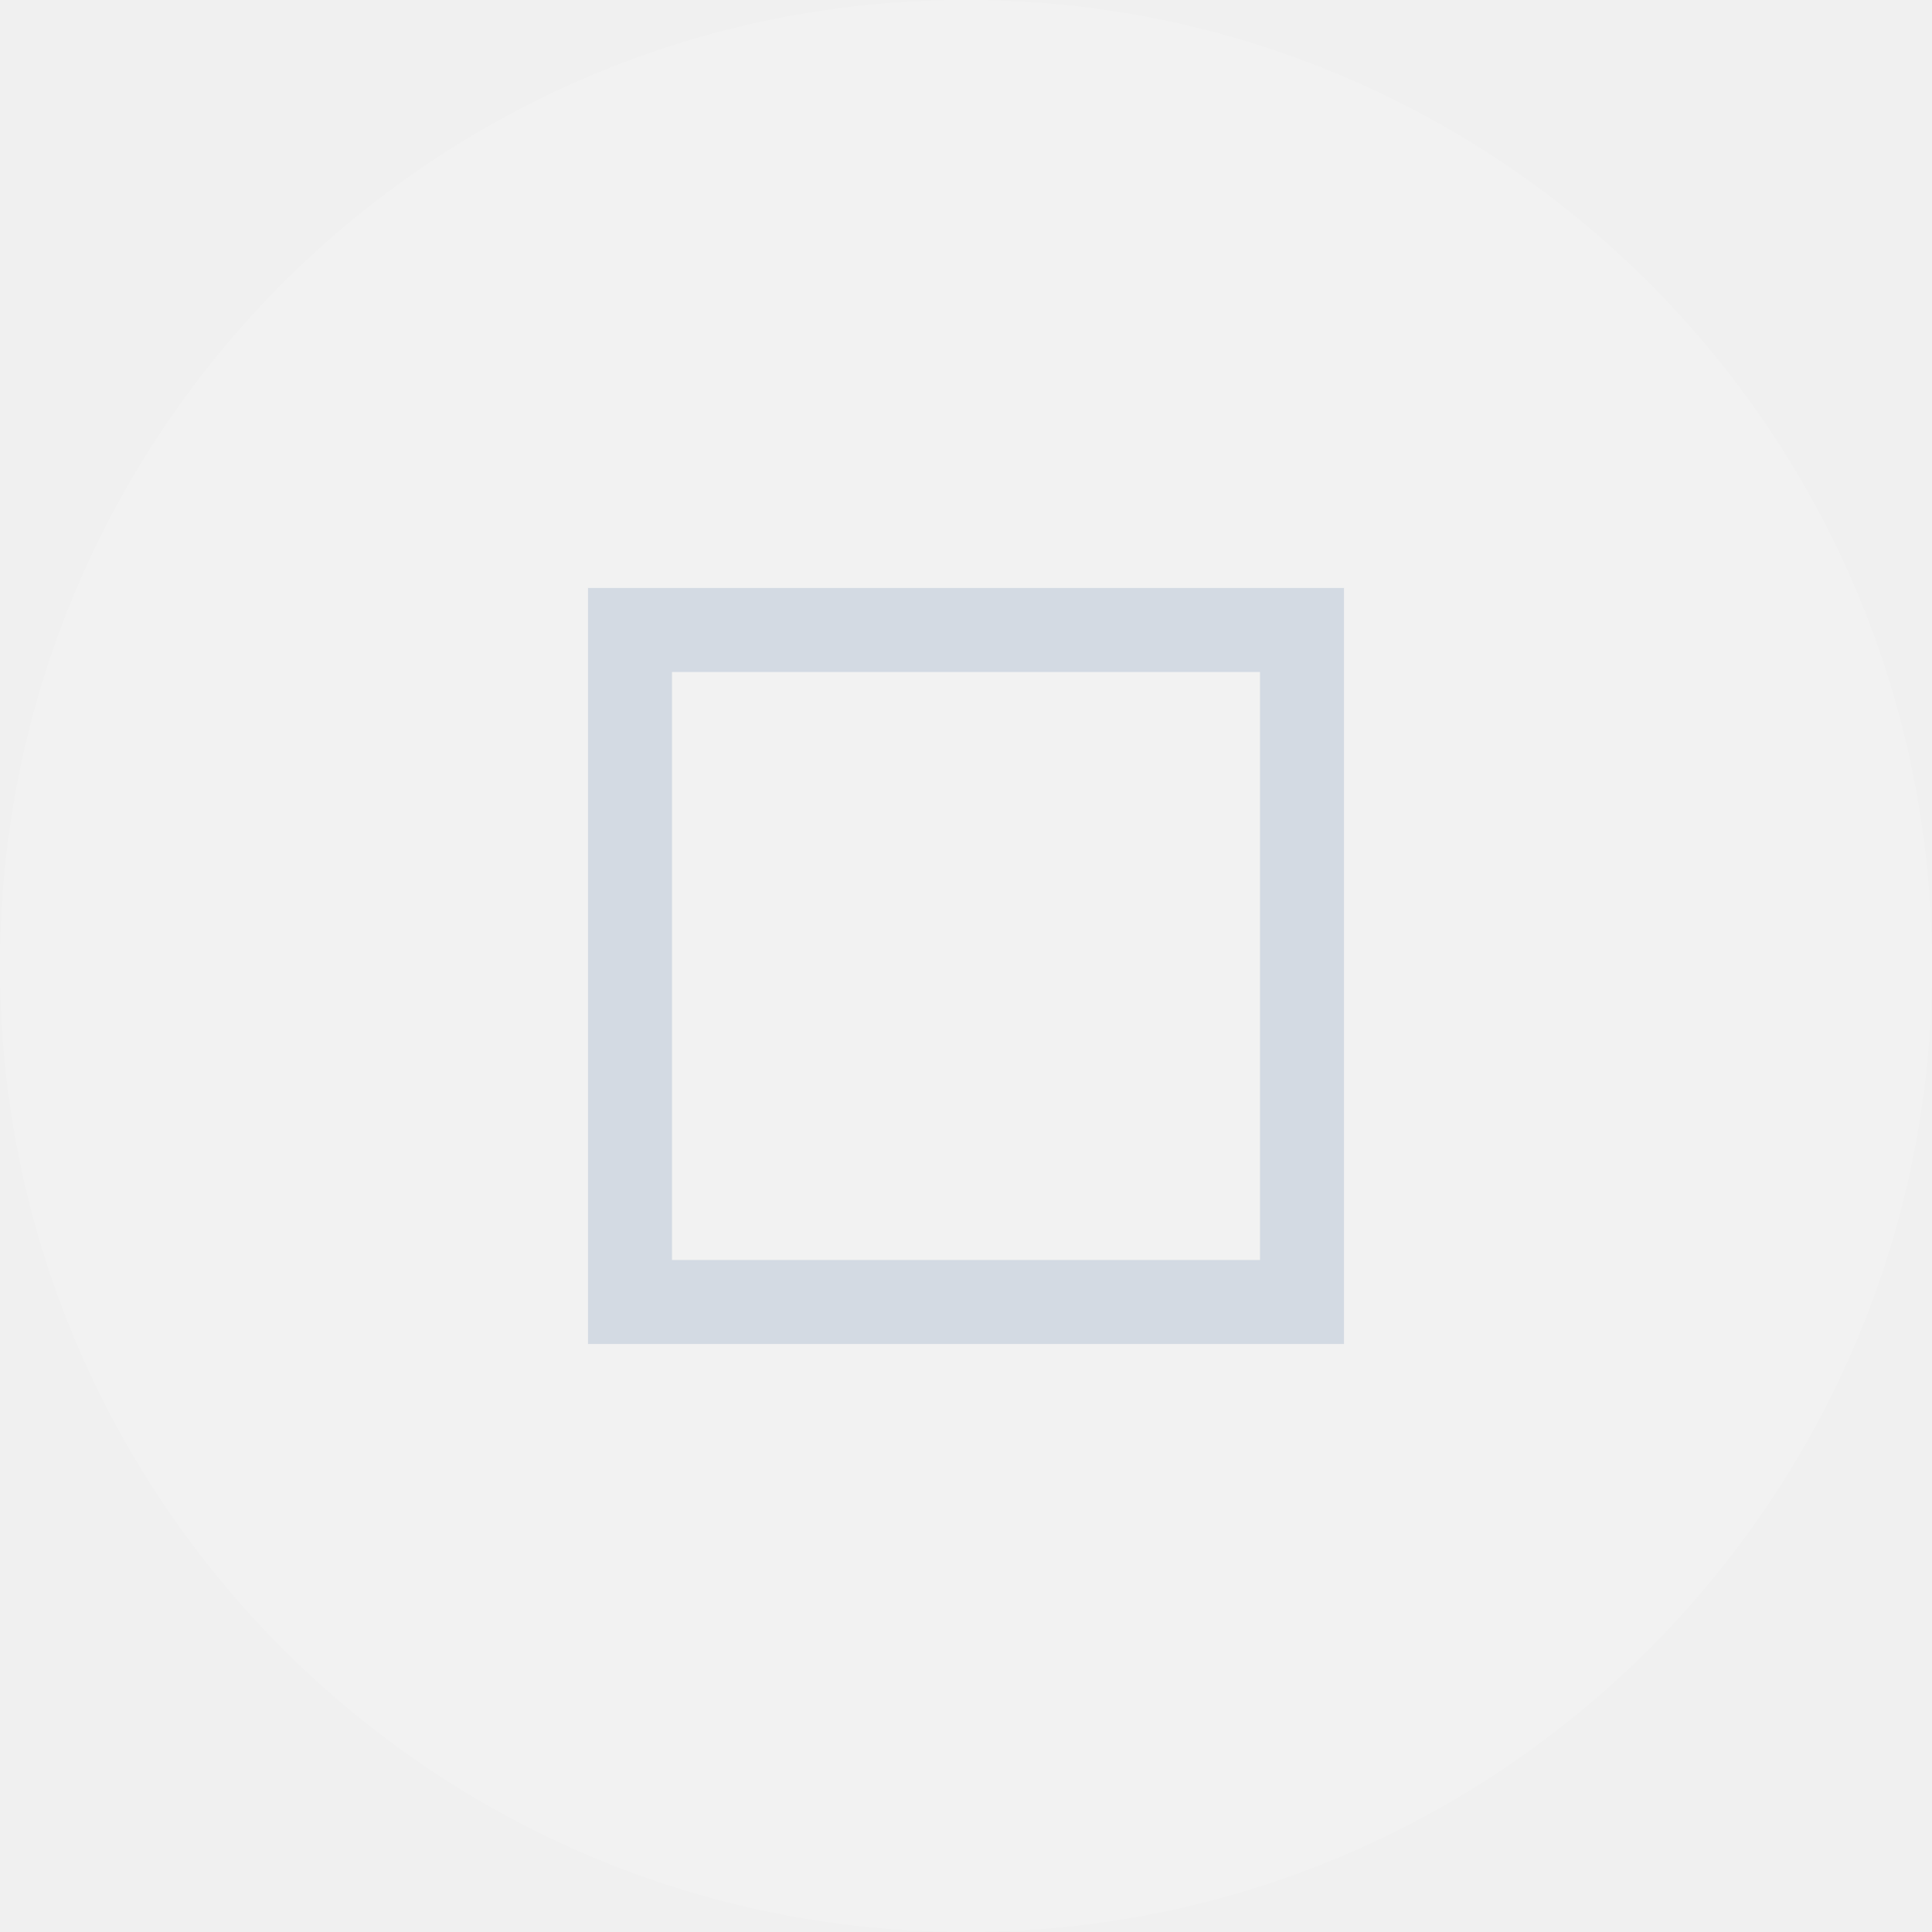
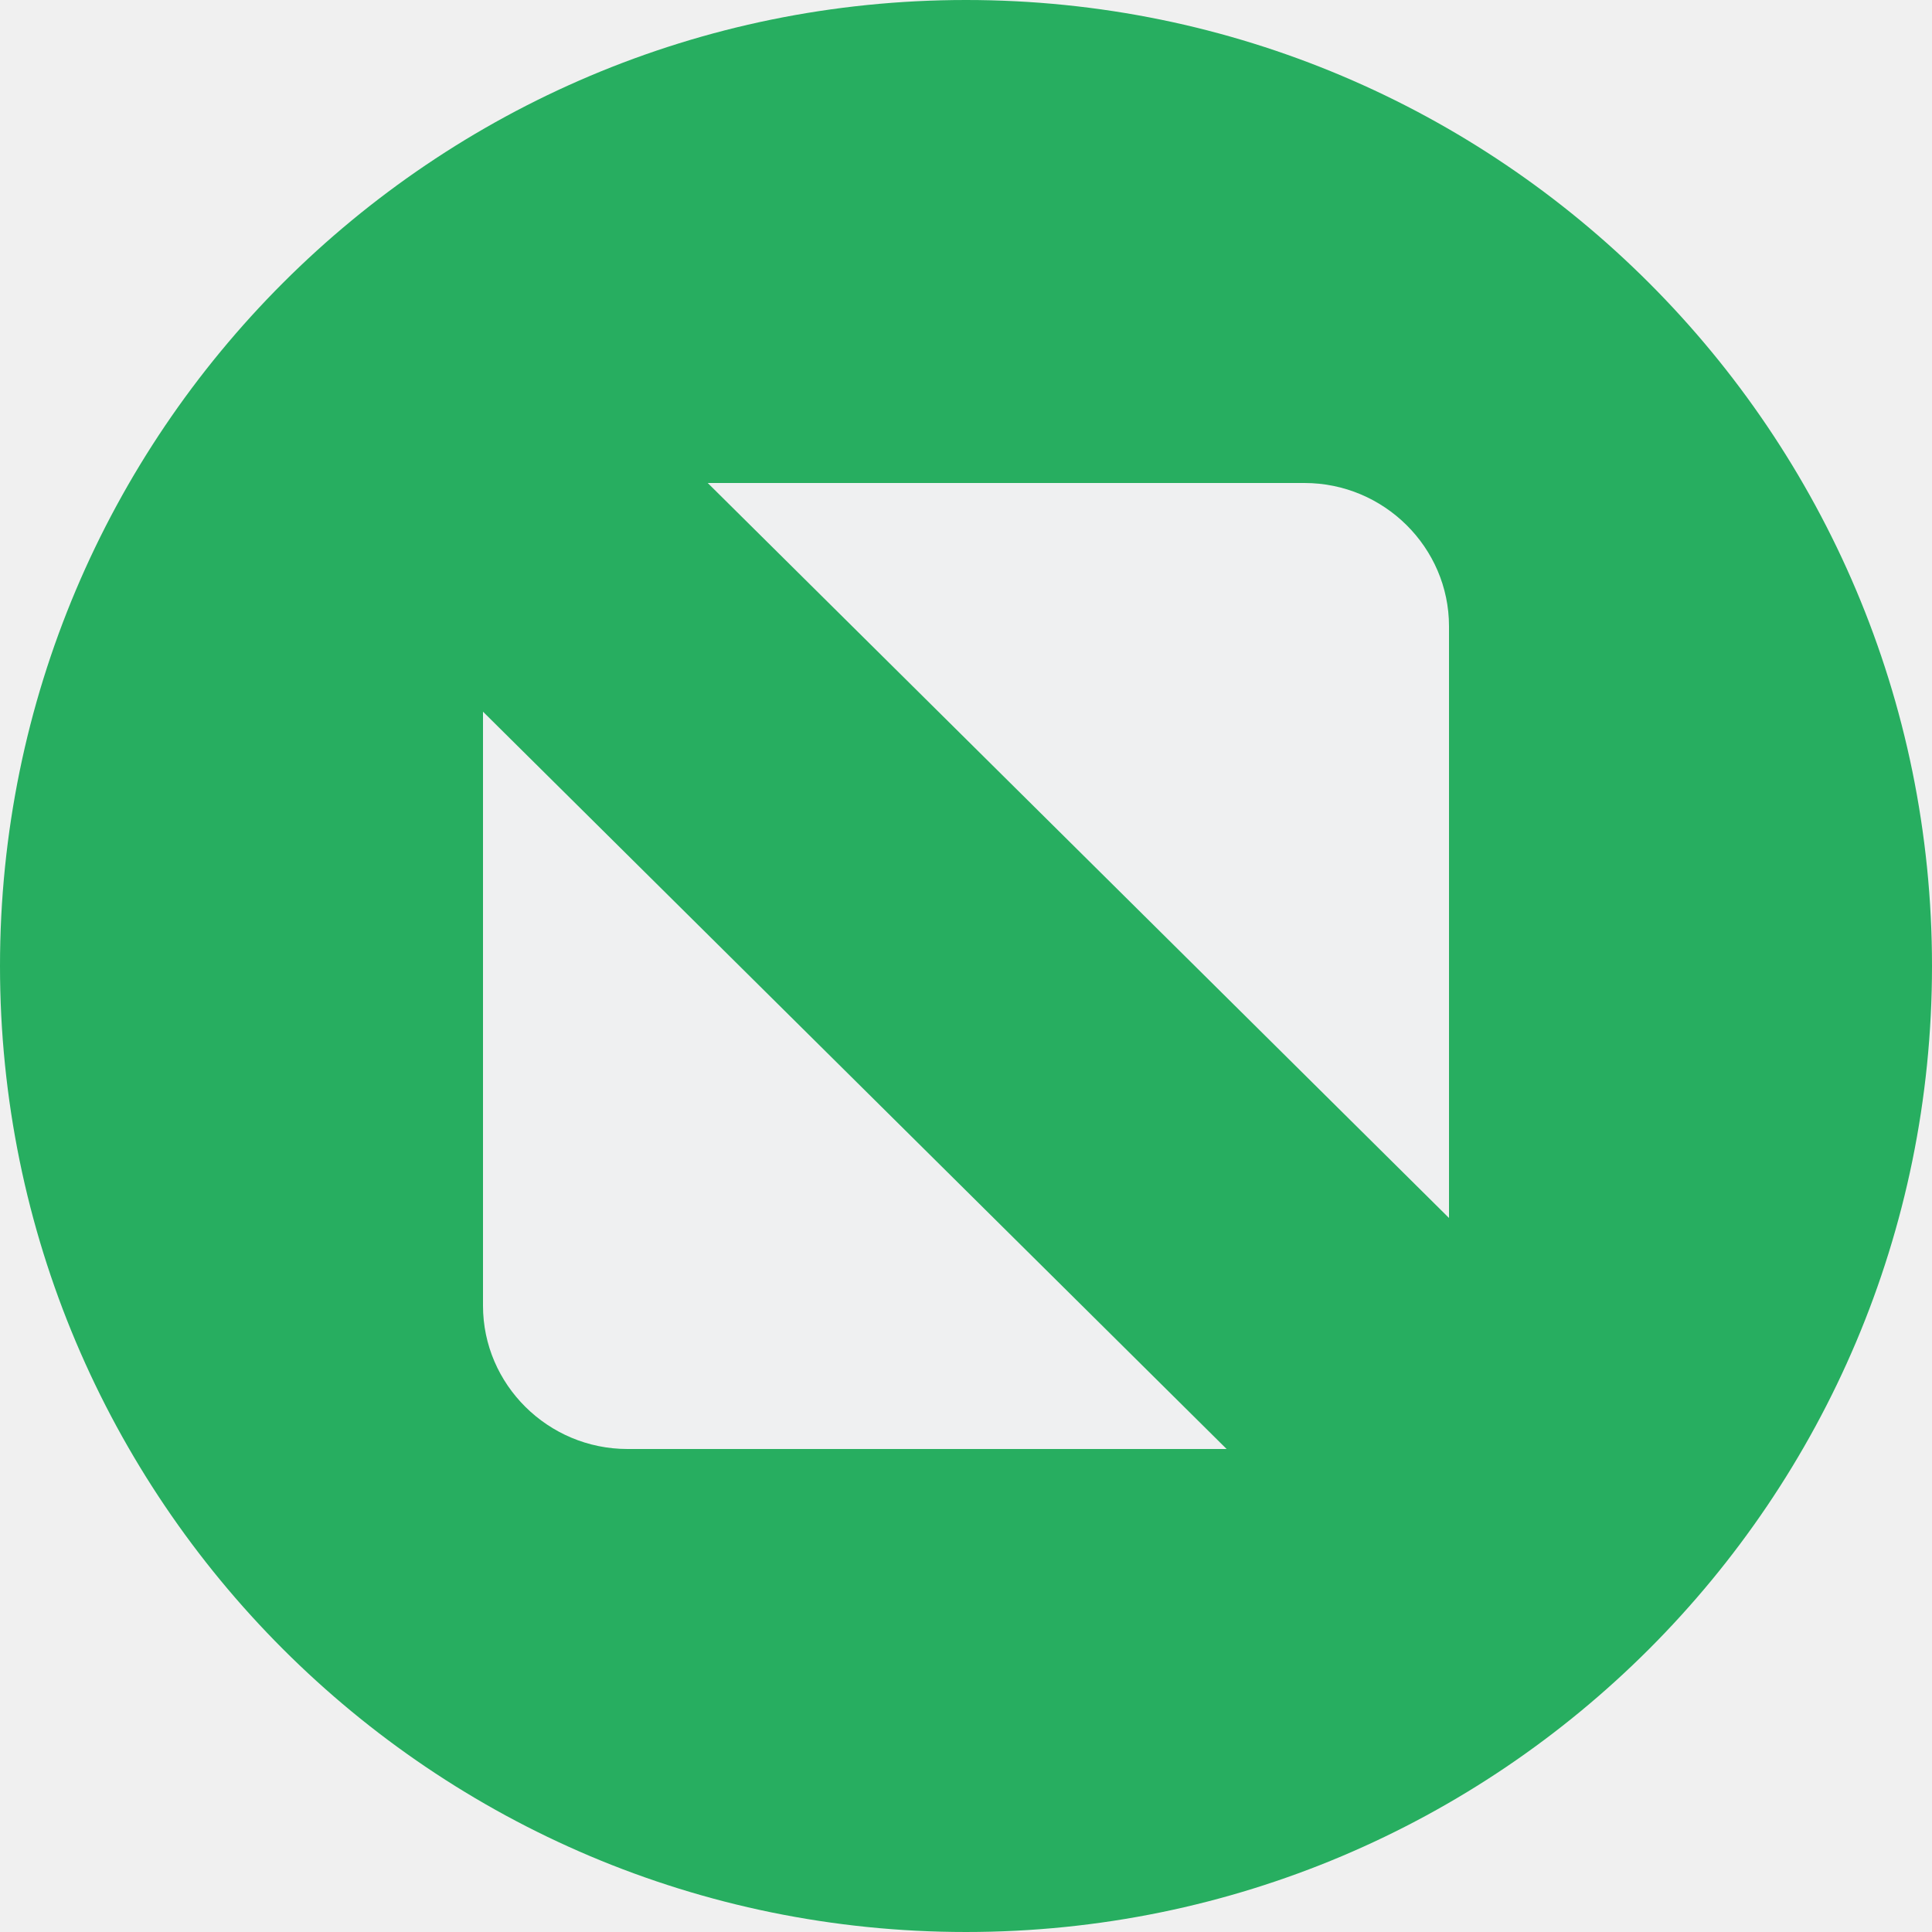
<svg xmlns="http://www.w3.org/2000/svg" viewBox="0 0 50 50" version="1.2" baseProfile="tiny">
  <defs>
</defs>
  <g fill="none" stroke="black" stroke-width="1" fill-rule="evenodd" stroke-linecap="square" stroke-linejoin="bevel">
-     <g fill="#ffffff" fill-opacity="1" stroke="none" transform="matrix(2.17391,0,0,2.17391,71.7391,1510.08)" font-family="Noto Sans" font-size="10" font-weight="400" font-style="normal" opacity="0.15">
-       <path vector-effect="none" fill-rule="evenodd" d="M-33,-683.138 C-33,-689.489 -27.851,-694.638 -21.5,-694.638 C-15.149,-694.638 -10,-689.489 -10,-683.138 C-10,-676.787 -15.149,-671.638 -21.5,-671.638 C-27.851,-671.638 -33,-676.787 -33,-683.138 " />
+     <g fill="#27ae60" fill-opacity="1" stroke="none" transform="matrix(0.0552956,0,0,-0.0552956,-3.20384,48.8607)" font-family="Noto Sans" font-size="10" font-weight="400" font-style="normal">
+       <path vector-effect="none" fill-rule="nonzero" d="M510.06,-20.603 C759.752,-20.603 962.171,181.816 962.171,431.512 C962.171,681.208 759.752,883.627 510.06,883.627 C260.36,883.627 57.94,681.208 57.94,431.512 C57.94,181.816 260.36,-20.603 510.06,-20.603 " />
    </g>
-     <g fill="#d3dae3" fill-opacity="1" stroke="none" transform="matrix(2.17391,0,0,2.17391,71.7391,1510.08)" font-family="Noto Sans" font-size="10" font-weight="400" font-style="normal">
-       <path vector-effect="none" fill-rule="nonzero" d="M-26,-687.638 L-26,-678.638 L-17,-678.638 L-17,-687.638 L-26,-687.638 M-25,-686.638 L-18,-686.638 L-18,-679.638 L-25,-679.638 L-25,-686.638" />
+     <g fill="#eff0f1" fill-opacity="1" stroke="none" transform="matrix(0.0578019,0,0,-0.0573117,-0.0281215,49.7527)" font-family="Noto Sans" font-size="10" font-weight="400" font-style="normal">
+       <path vector-effect="none" fill-rule="nonzero" d="M317.364,650.001 L584.563,650.001 C620.142,650.001 649.255,620.888 649.255,585.306 L649.255,318.11 L317.364,650.001 M549.688,213.79 L281.435,213.79 C245.852,213.79 216.743,242.899 216.743,278.481 L216.743,546.735 L549.688,213.79" />
    </g>
    <g fill="none" stroke="#000000" stroke-opacity="1" stroke-width="1" stroke-linecap="square" stroke-linejoin="bevel" transform="matrix(1,0,0,1,0,0)" font-family="Noto Sans" font-size="10" font-weight="400" font-style="normal">
</g>
  </g>
</svg>
